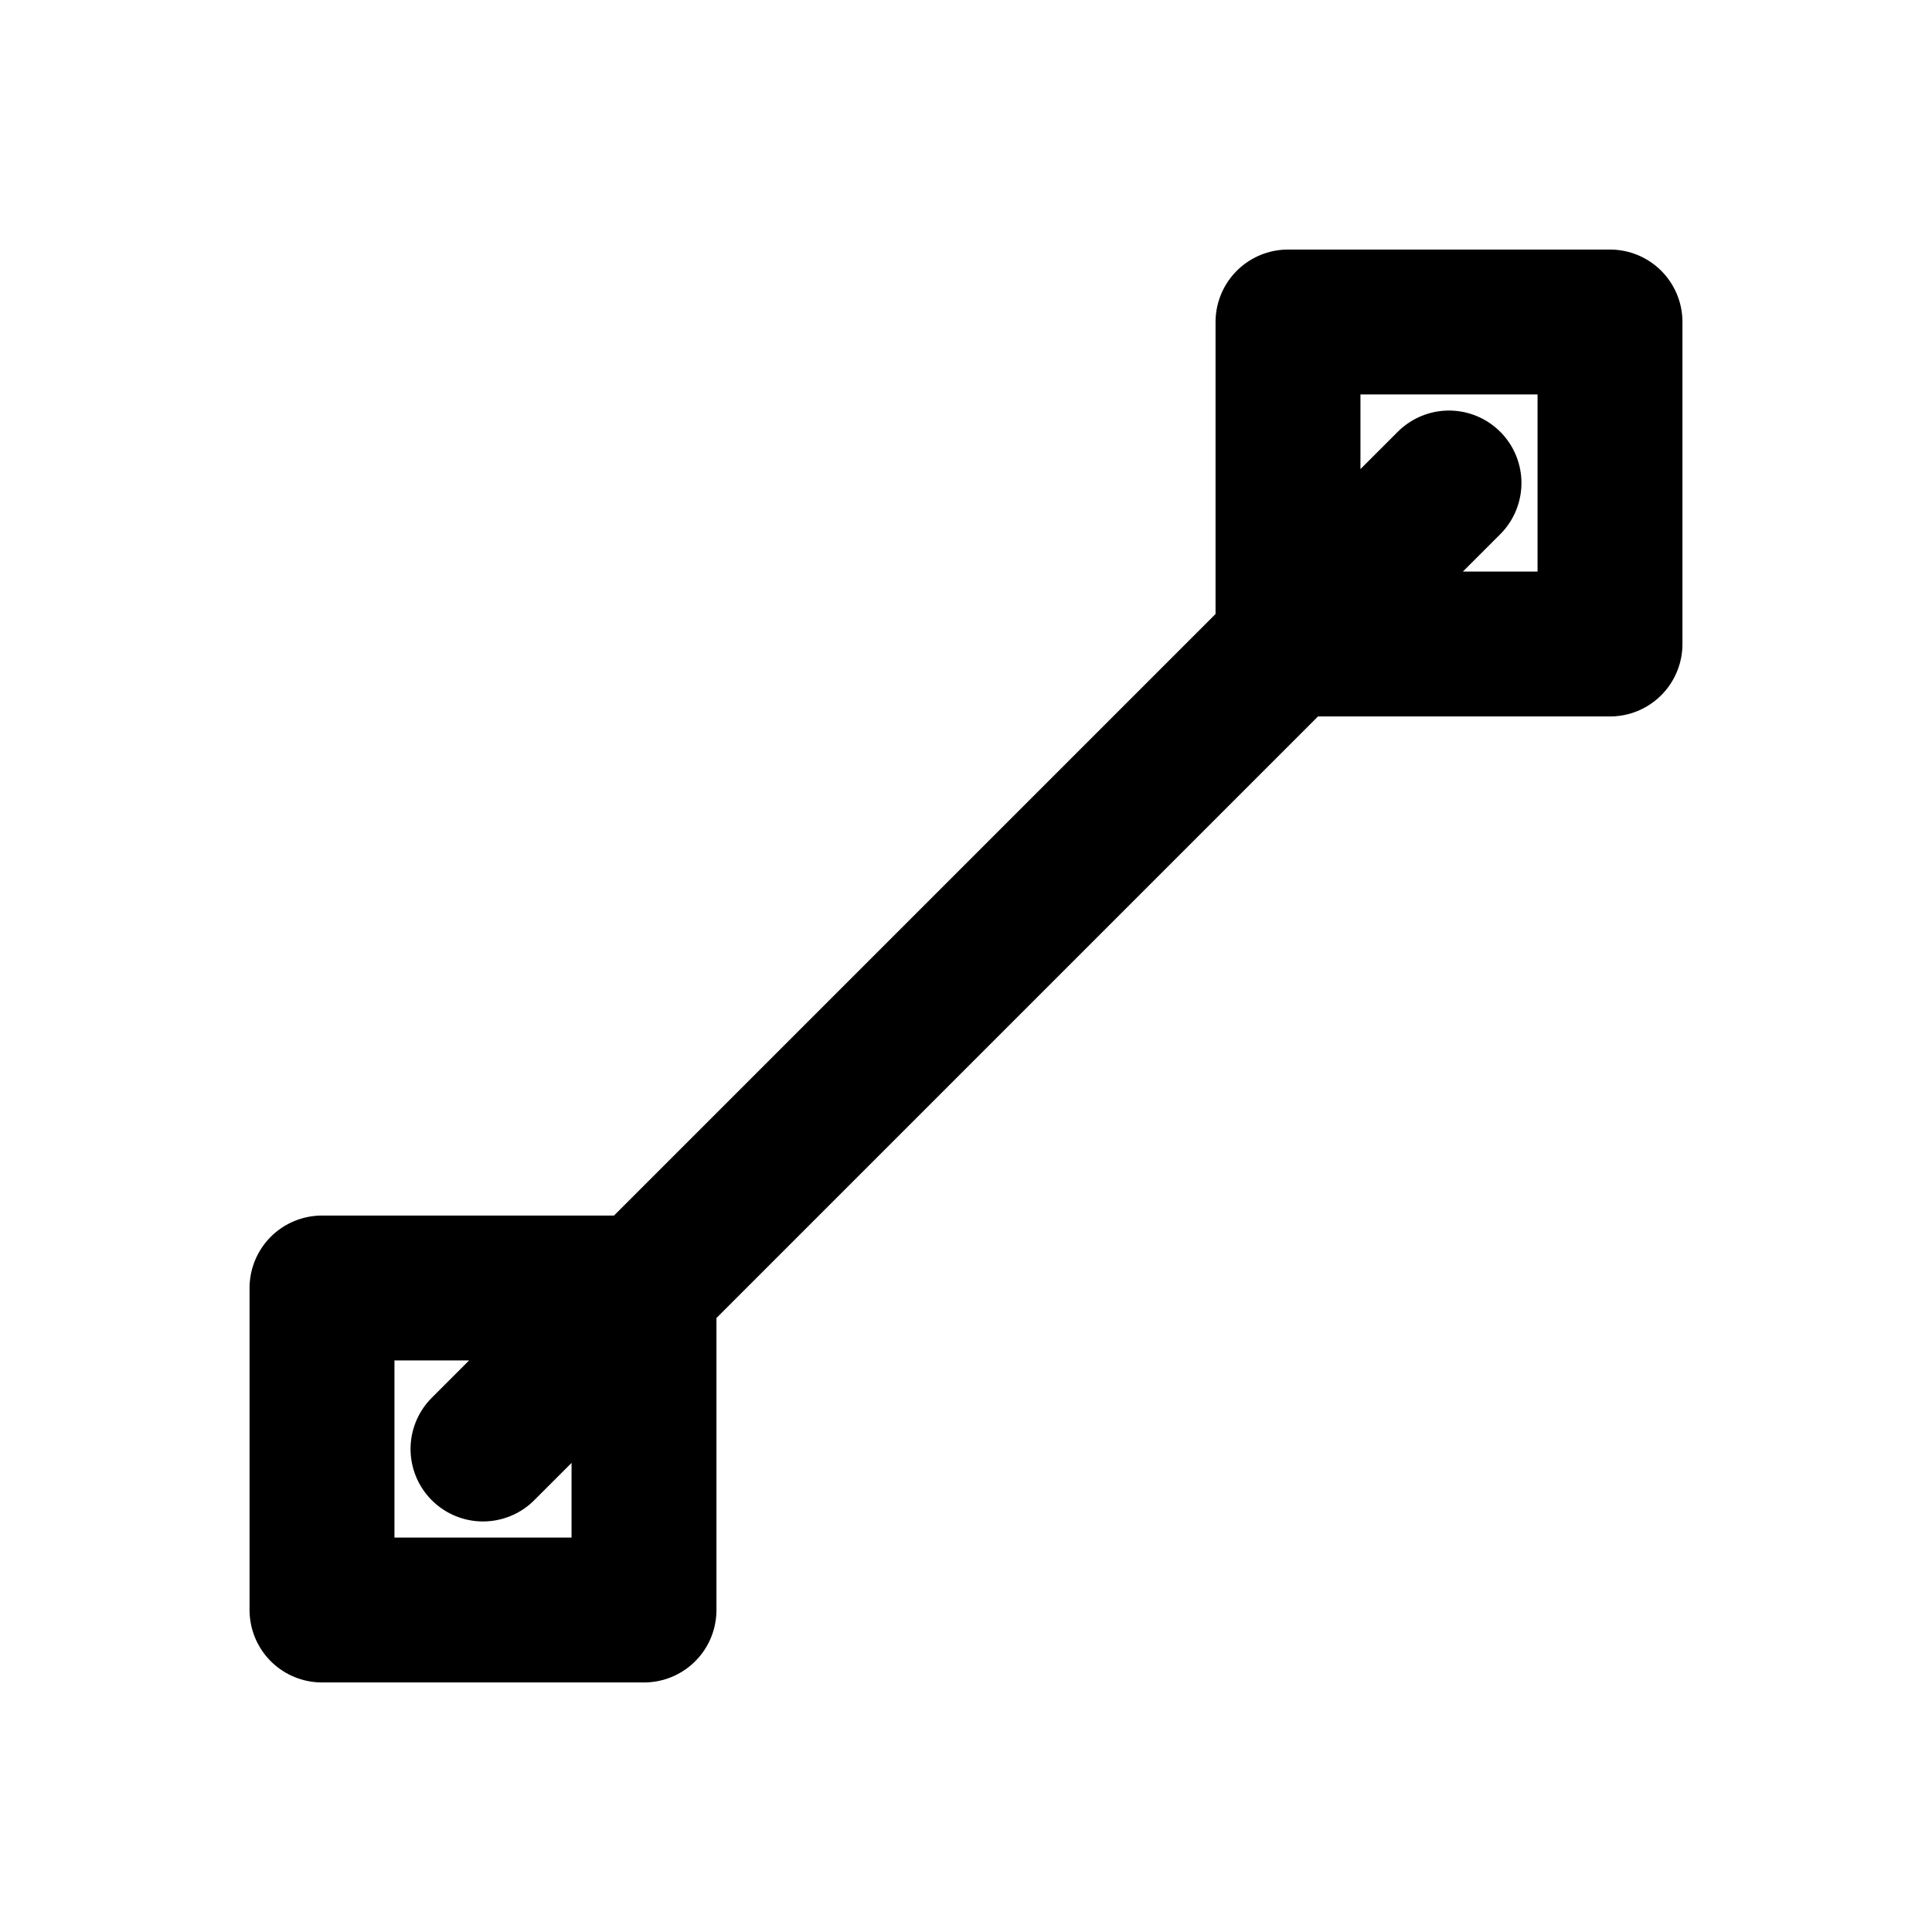
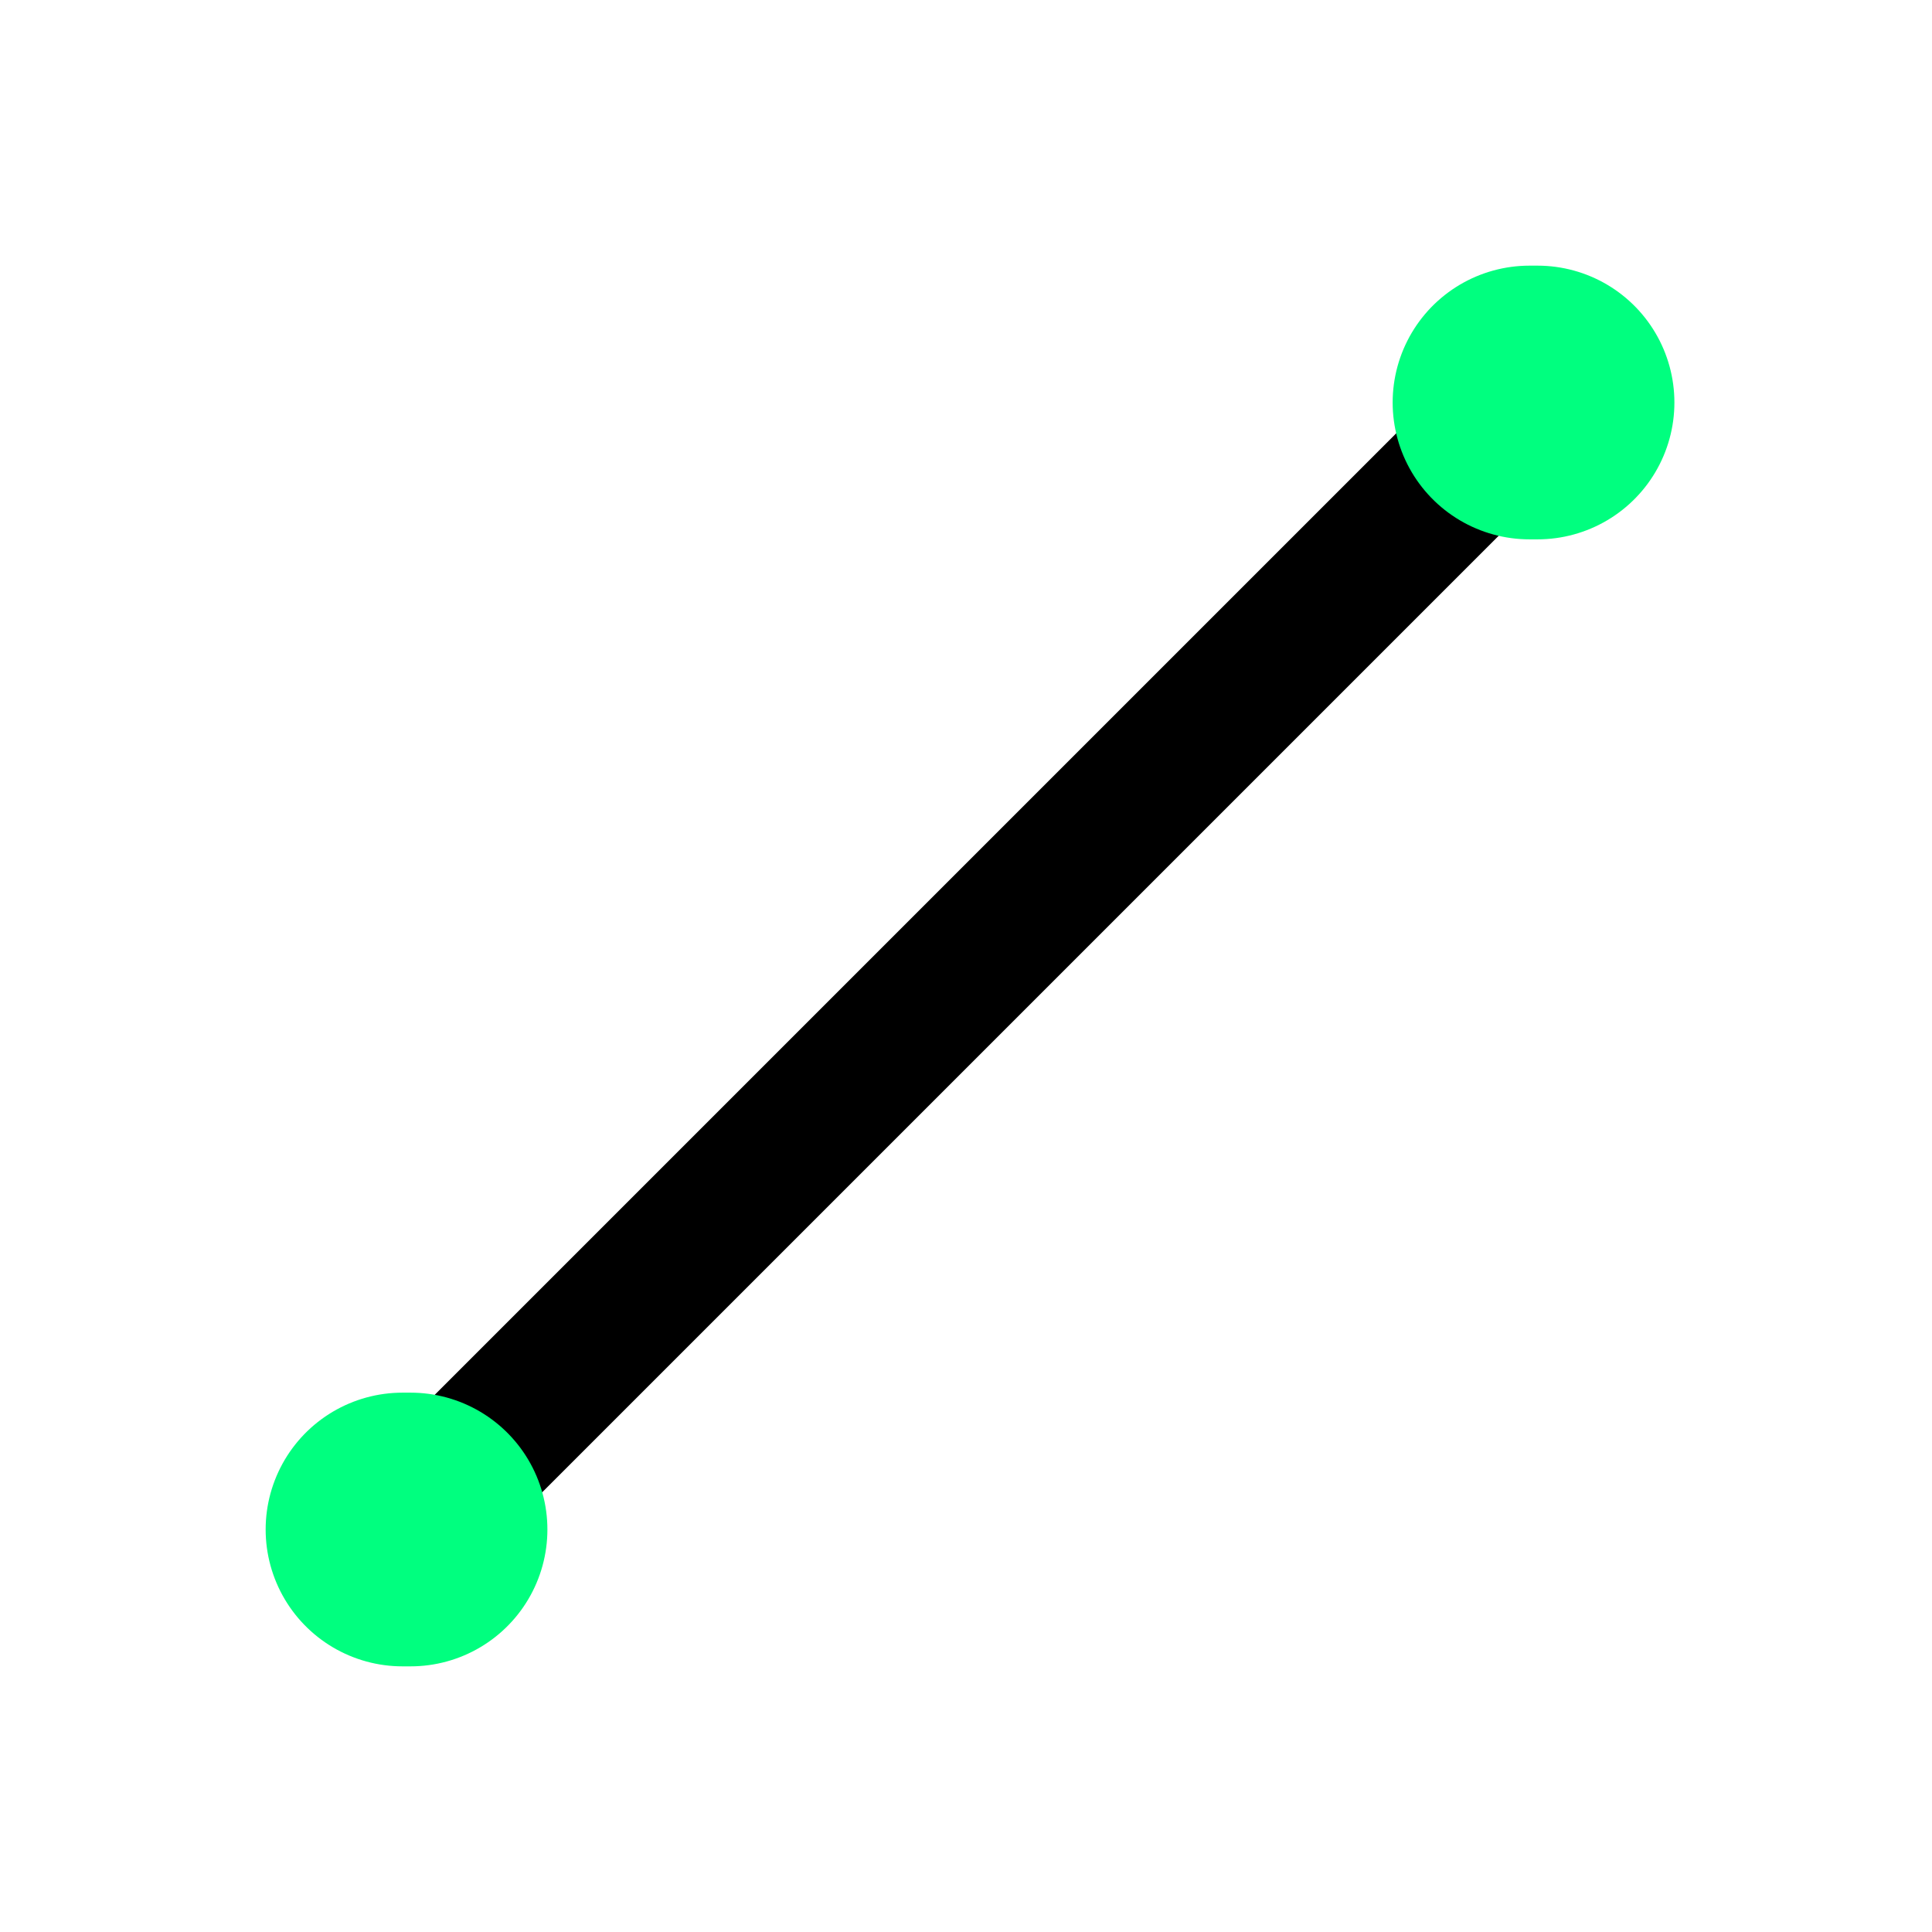
- <svg xmlns="http://www.w3.org/2000/svg" viewBox="0 0 24 24" width="24" height="24">
-   <path d="M6 18 18 6 M4 16h4v4H4z M16 4h4v4h-4z" fill="none" stroke="#000" stroke-width="1.8" stroke-linecap="round" stroke-linejoin="round" />
+ <svg xmlns="http://www.w3.org/2000/svg" width="24" height="24" viewBox="0 0 24 24" fill="none" stroke-width="1.8" stroke-linecap="round" stroke-linejoin="round">
+   <path d="M5 19 19 5" stroke="#000" />
+   <path d="M5 19h.1m13.9-14h.1" stroke="#00ff7f" stroke-width="3.4" />
</svg>
